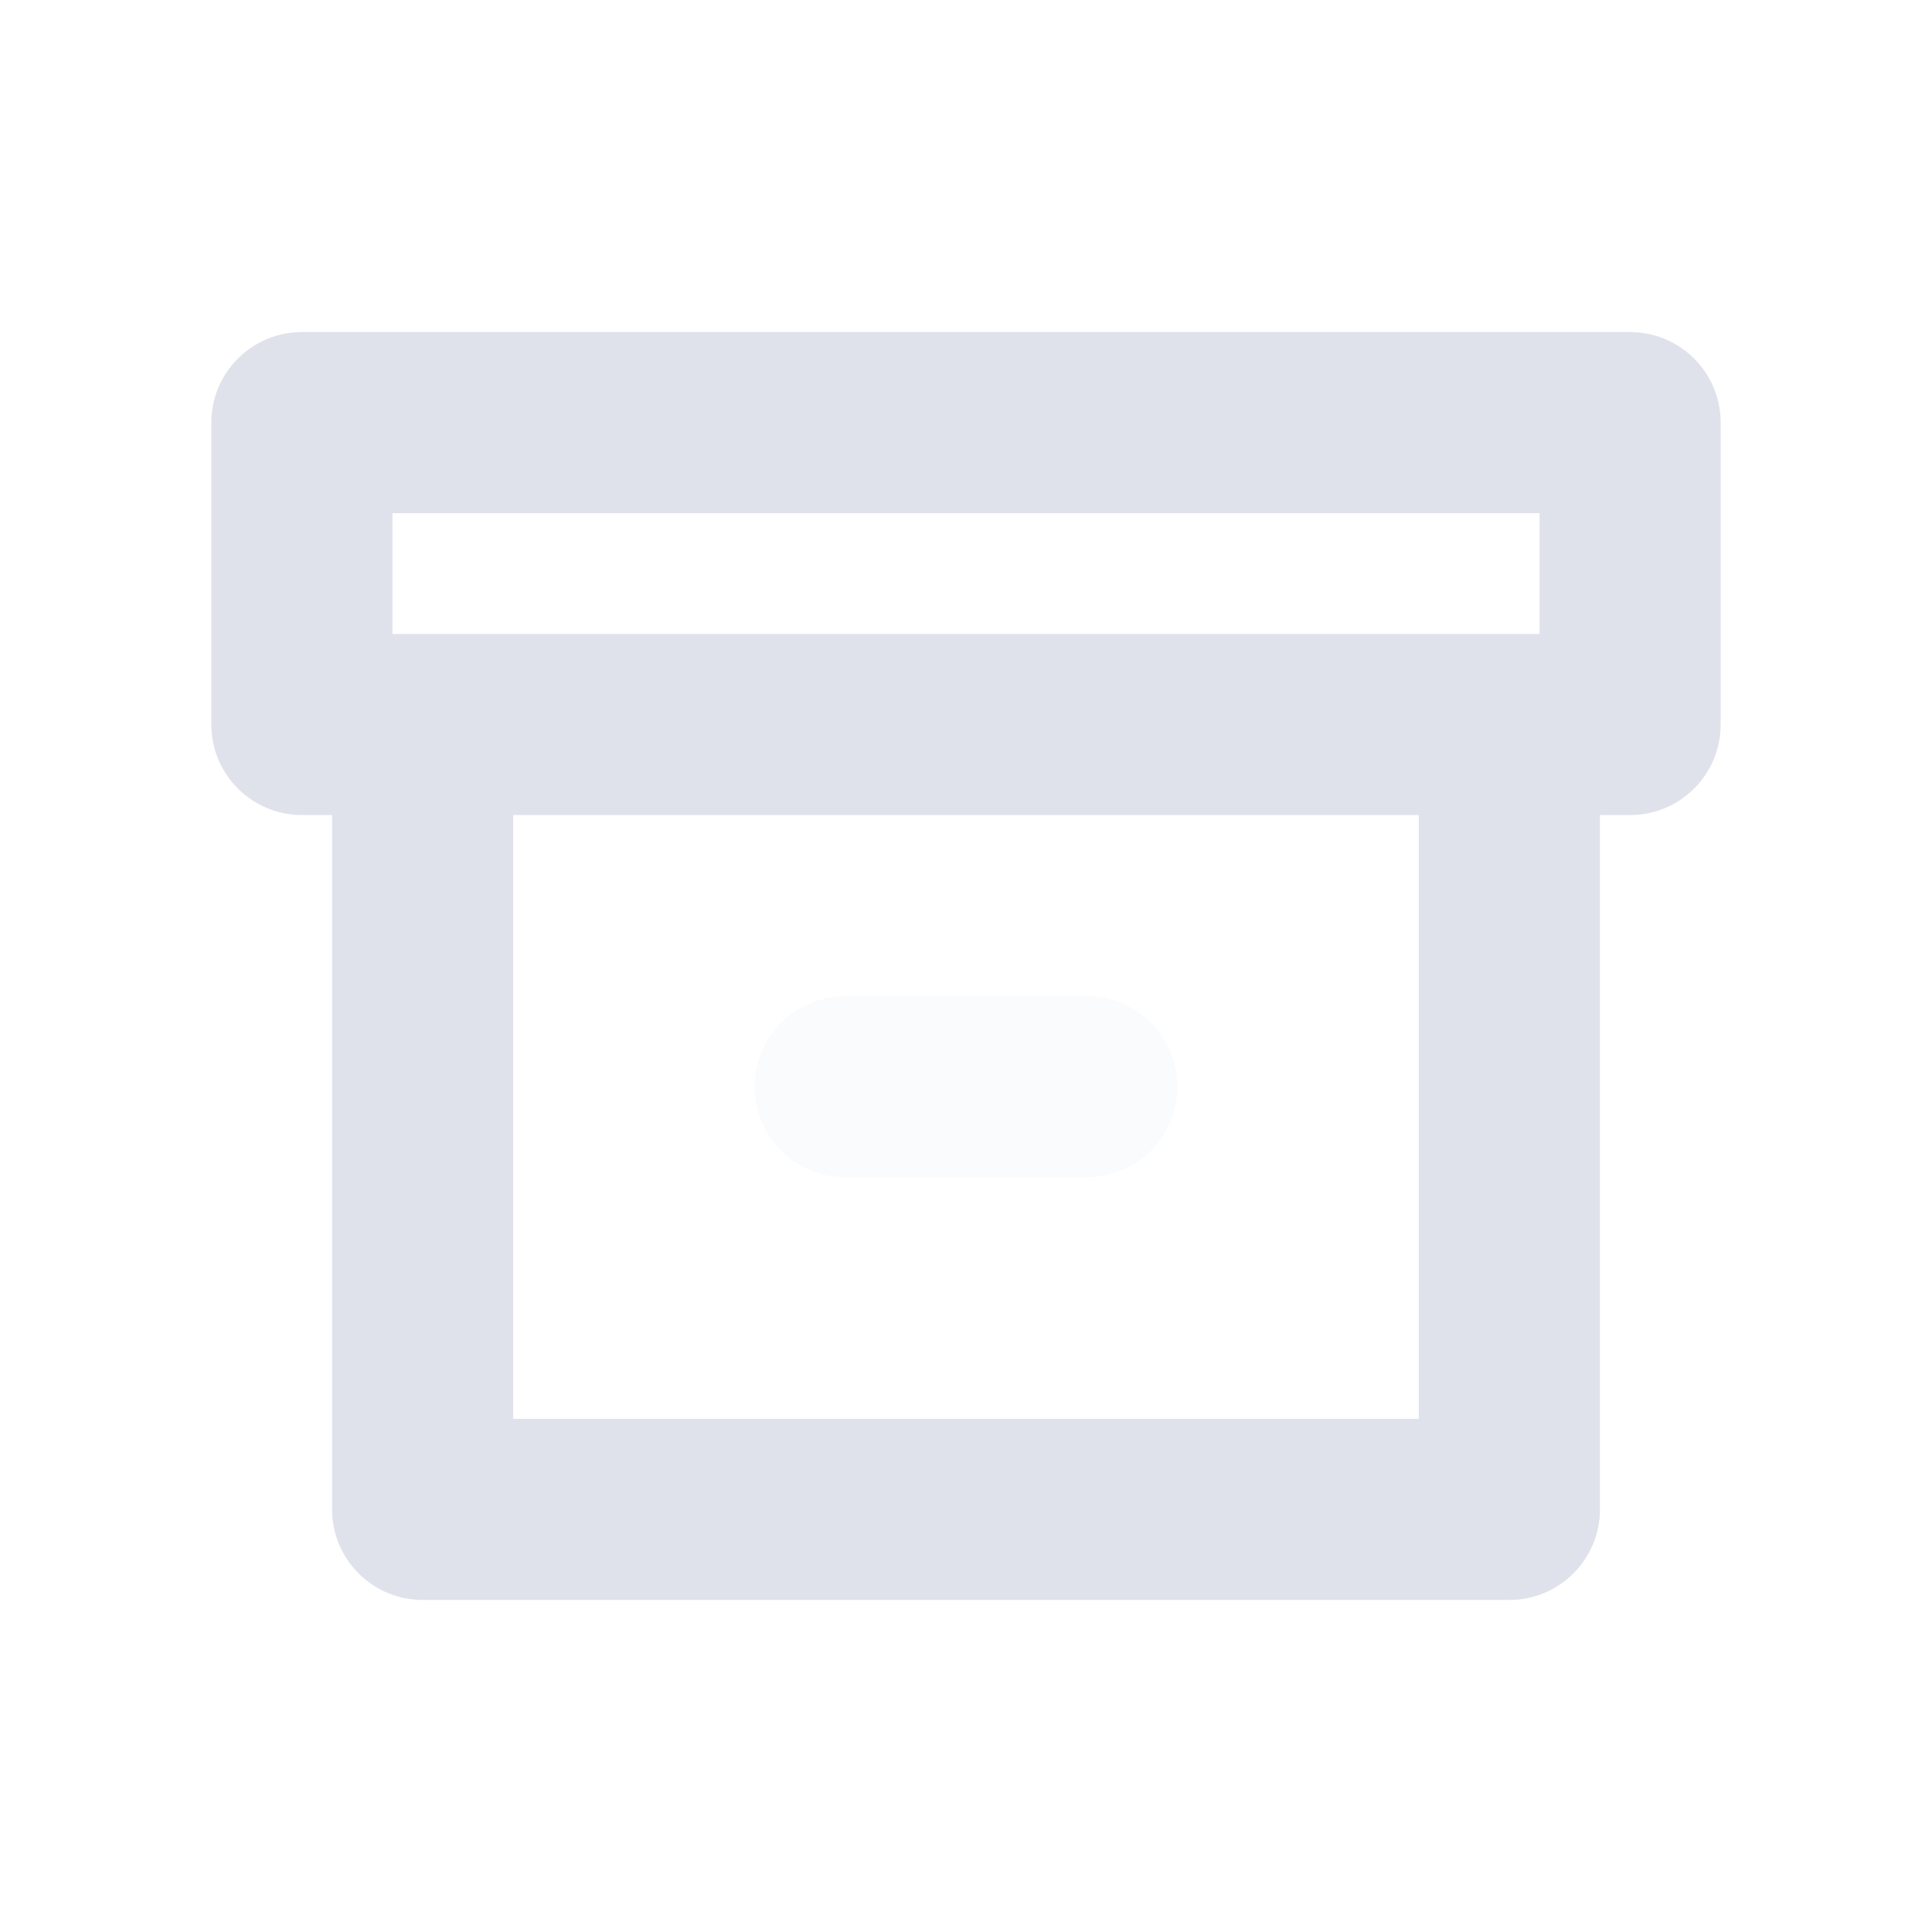
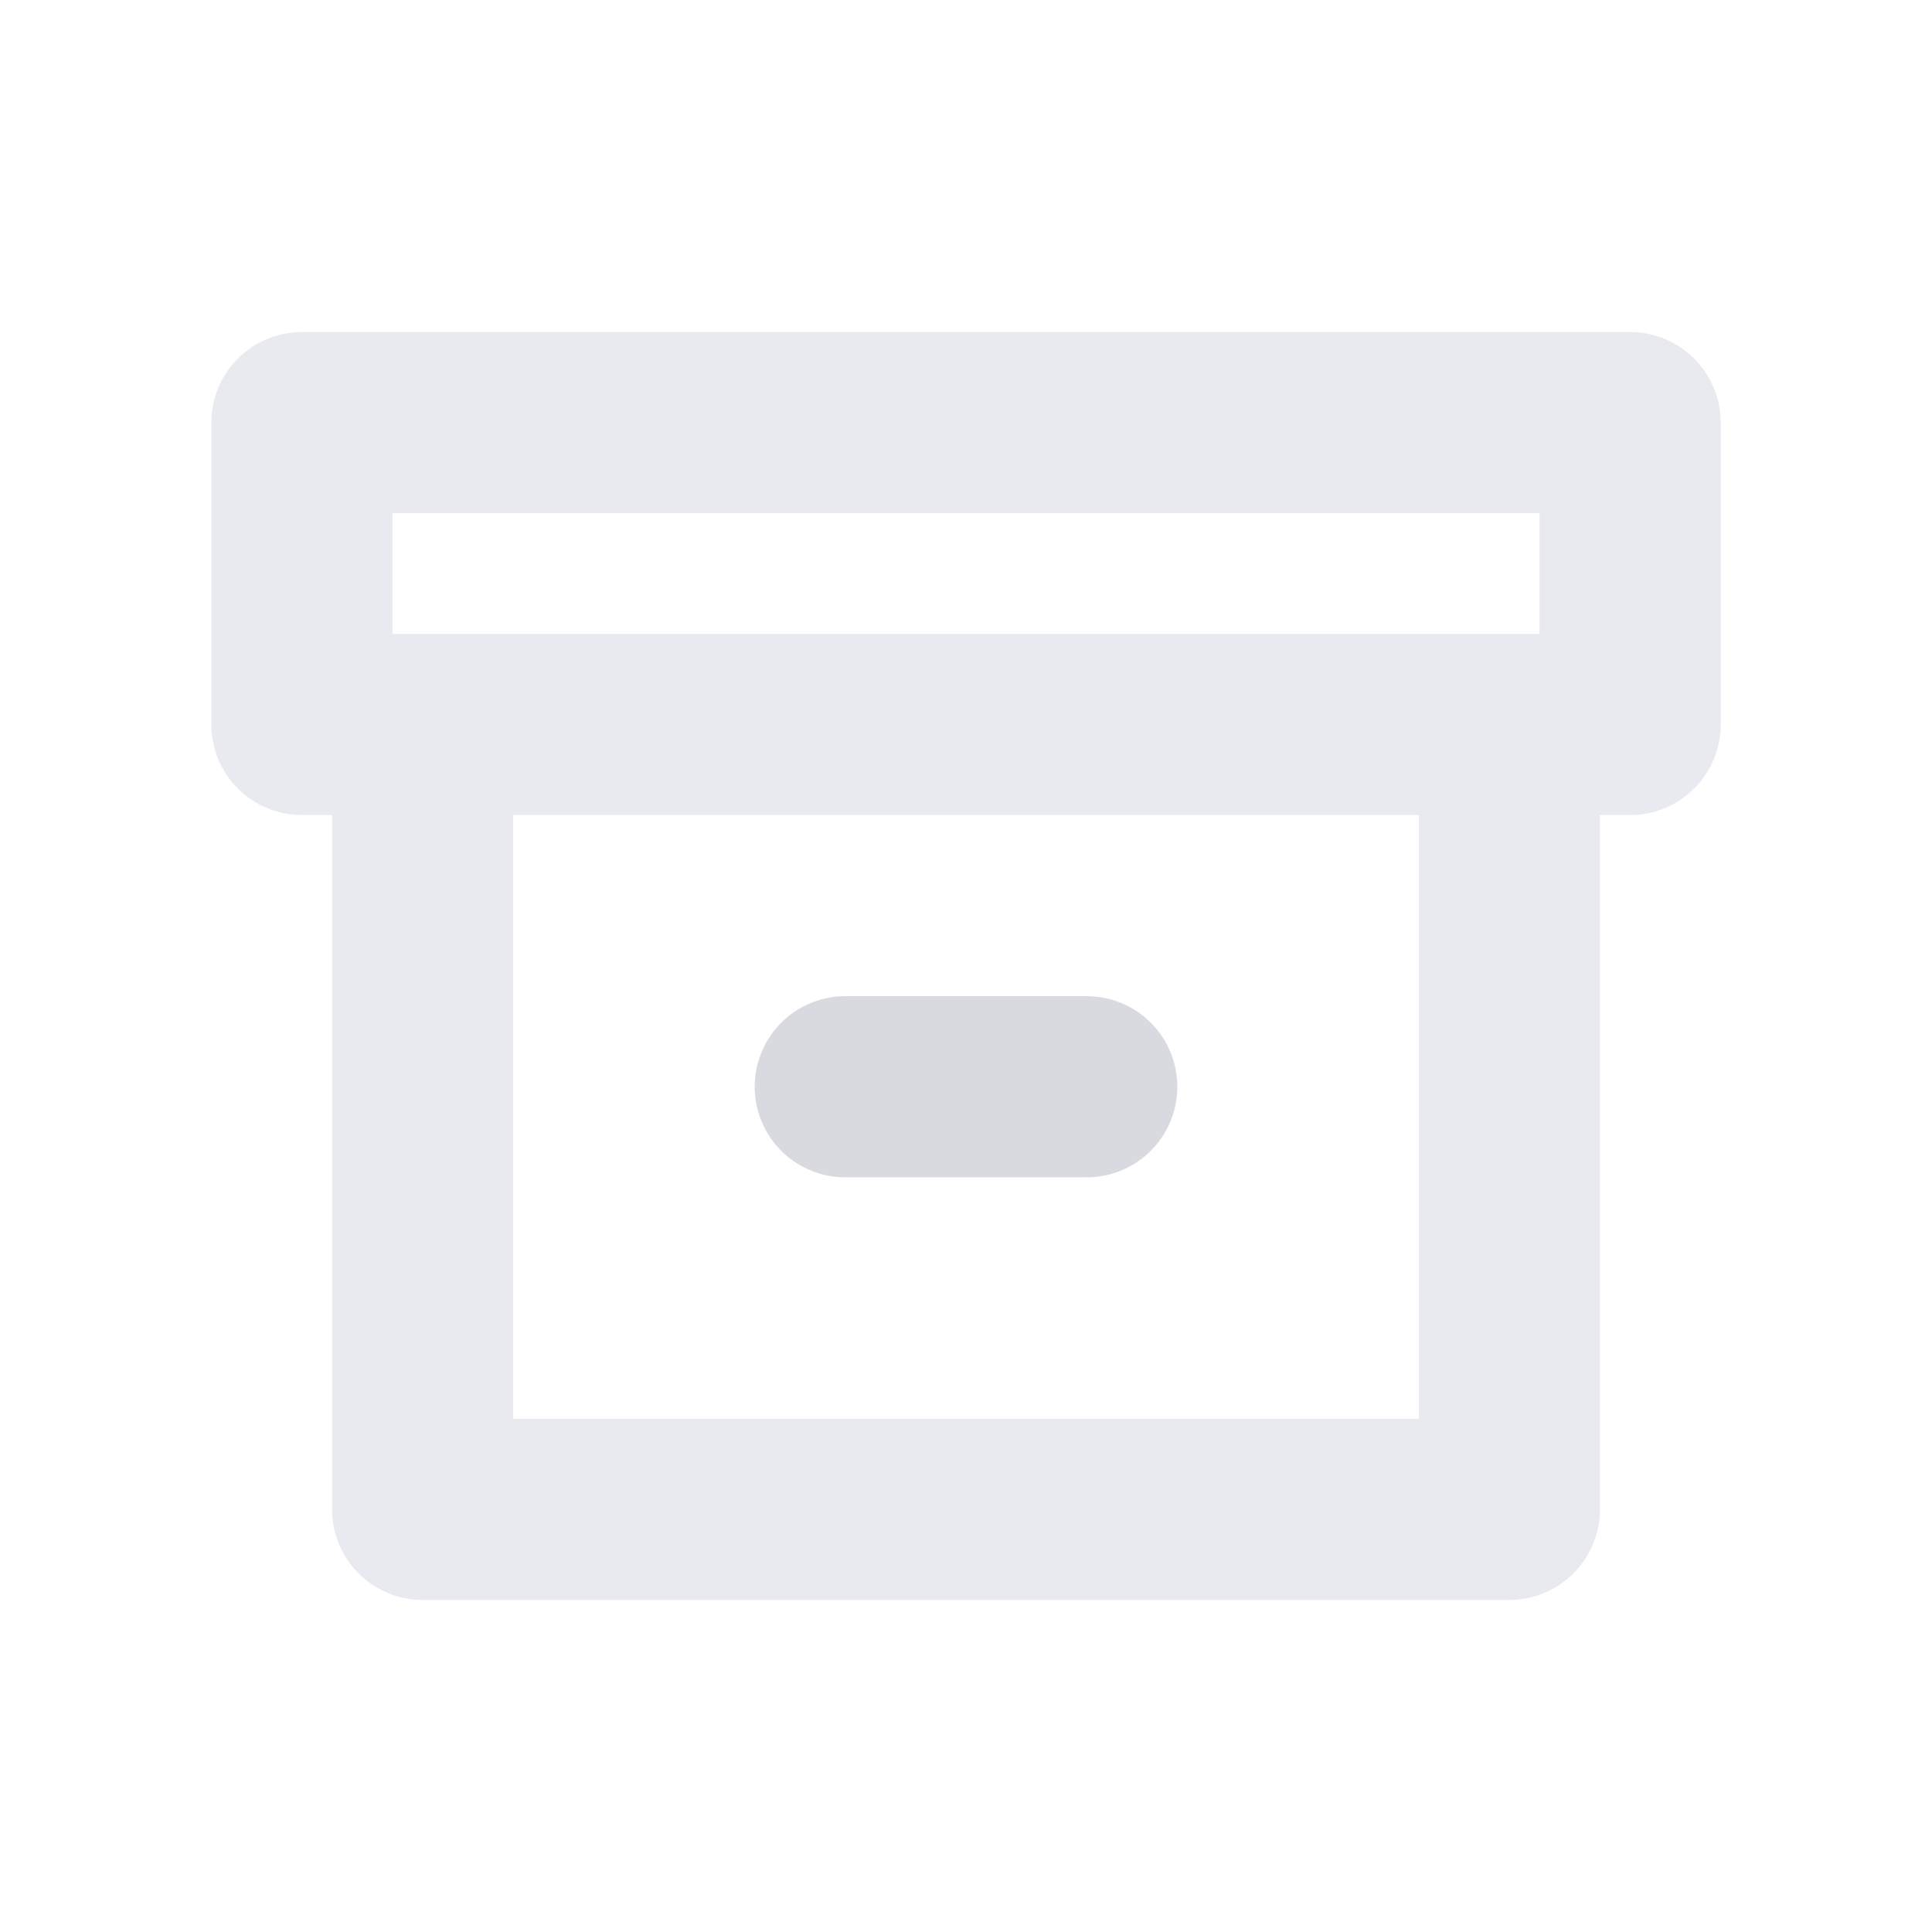
<svg xmlns="http://www.w3.org/2000/svg" width="32px" height="32px" viewBox="0 0 32 32" version="1.1">
  <g id="archive_dark" stroke="none" stroke-width="1" fill="none" fill-rule="evenodd">
    <g id="archive" transform="translate(3, 5)">
-       <path d="M20.5,8.5 L5.5,8.5 L5.5,18.5 L20.5,18.5 L20.5,8.5 Z M23.5,8.5 L23.5,20 C23.5,20.828 22.828,21.5 22,21.5 L4,21.5 C3.172,21.5 2.5,20.828 2.5,20 L2.5,8.5 L2,8.5 C1.172,8.5 0.5,7.828 0.5,7 L0.5,2 C0.5,1.172 1.172,0.5 2,0.5 L24,0.5 C24.828,0.5 25.5,1.172 25.5,2 L25.5,7 C25.5,7.828 24.828,8.5 24,8.5 L23.5,8.5 Z M3.5,3.5 L3.5,5.5 L22.5,5.5 L22.5,3.5 L3.5,3.5 Z" id="Shape" fill-opacity="0.54" fill="#C7CADB" fill-rule="nonzero" />
-       <line x1="11" y1="13" x2="15" y2="13" id="Shape" stroke-opacity="0.26" stroke="#ECEEF8" stroke-width="3" stroke-linecap="round" stroke-linejoin="round" />
+       <path d="M20.5,8.5 L5.5,8.5 L5.5,18.5 L20.5,18.5 L20.5,8.5 Z M23.5,8.5 L23.5,20 C23.5,20.828 22.828,21.5 22,21.5 L4,21.5 C3.172,21.5 2.5,20.828 2.5,20 L2.5,8.5 L2,8.5 C1.172,8.5 0.5,7.828 0.5,7 L0.5,2 C0.5,1.172 1.172,0.5 2,0.5 L24,0.5 C24.828,0.5 25.5,1.172 25.5,2 L25.5,7 C25.5,7.828 24.828,8.5 24,8.5 L23.5,8.5 Z M3.5,3.5 L3.5,5.5 L22.5,5.5 L22.5,3.5 L3.5,3.5 Z" id="Shape" fill-opacity="0.4" fill="#C7CADB" fill-rule="nonzero" />
+       <line x1="11" y1="13" x2="15" y2="13" id="Shape" stroke-opacity="0.26" stroke="#6D7185" stroke-width="3" stroke-linecap="round" stroke-linejoin="round" />
    </g>
  </g>
</svg>
